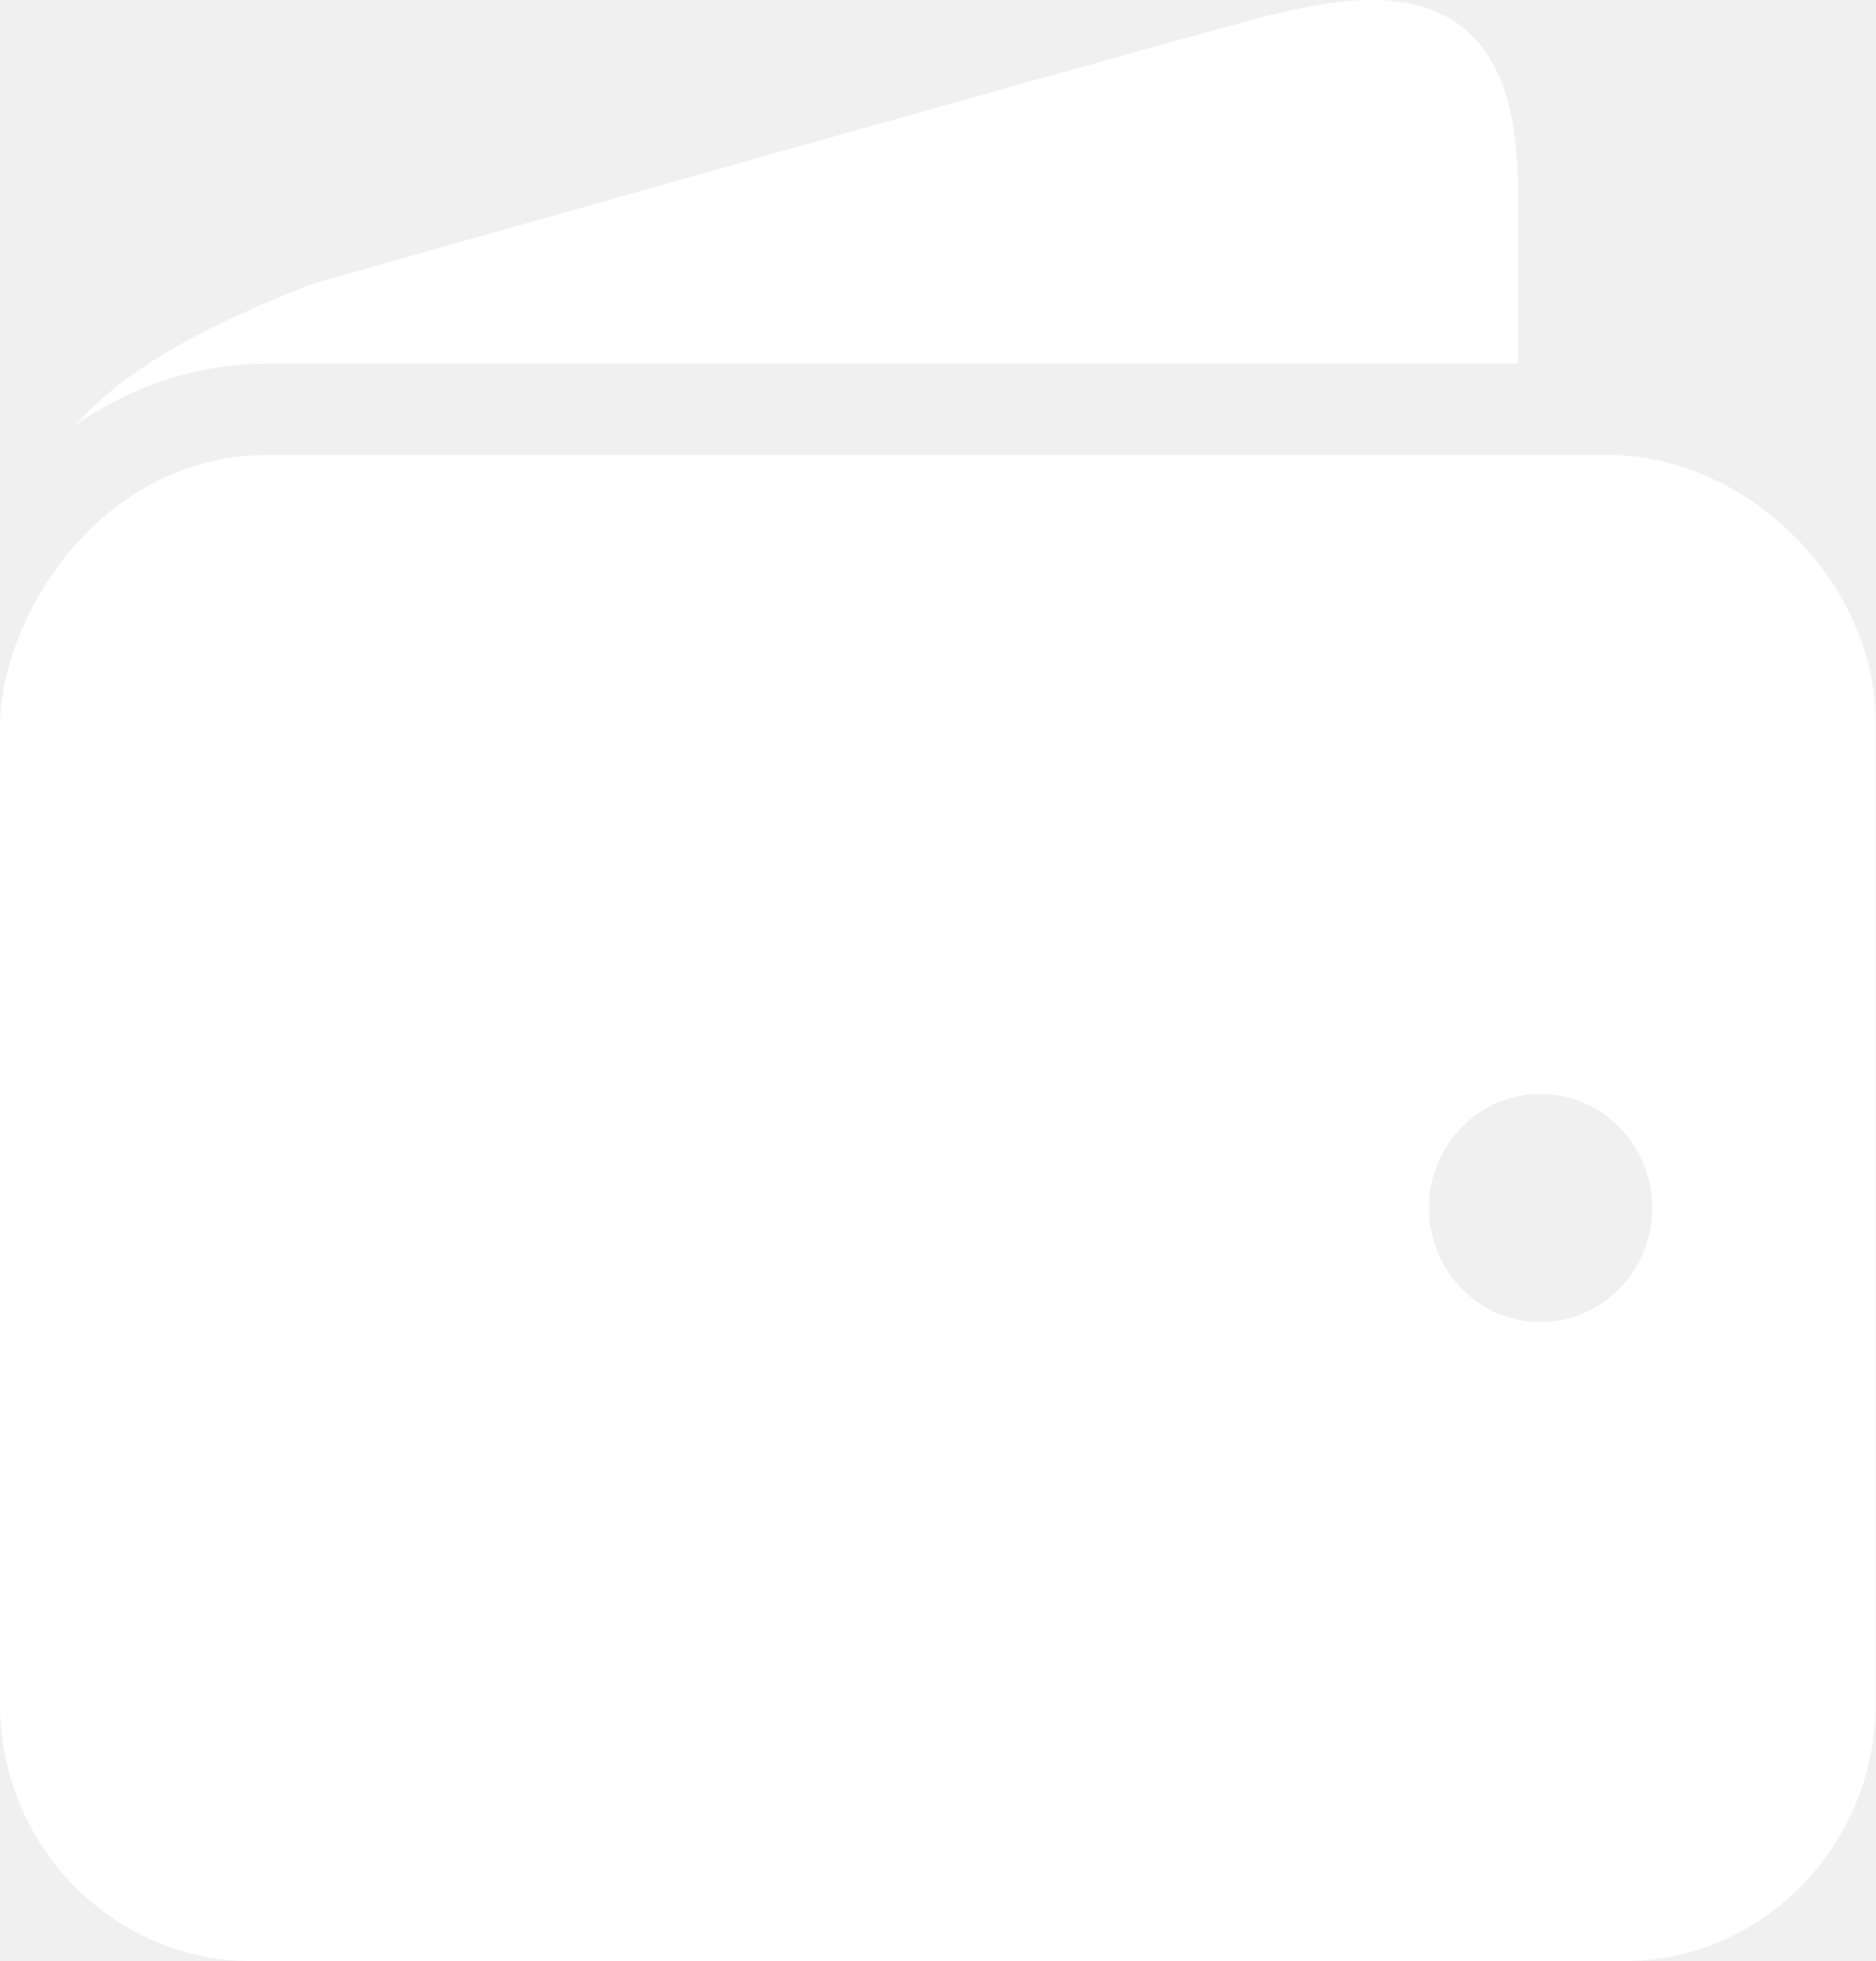
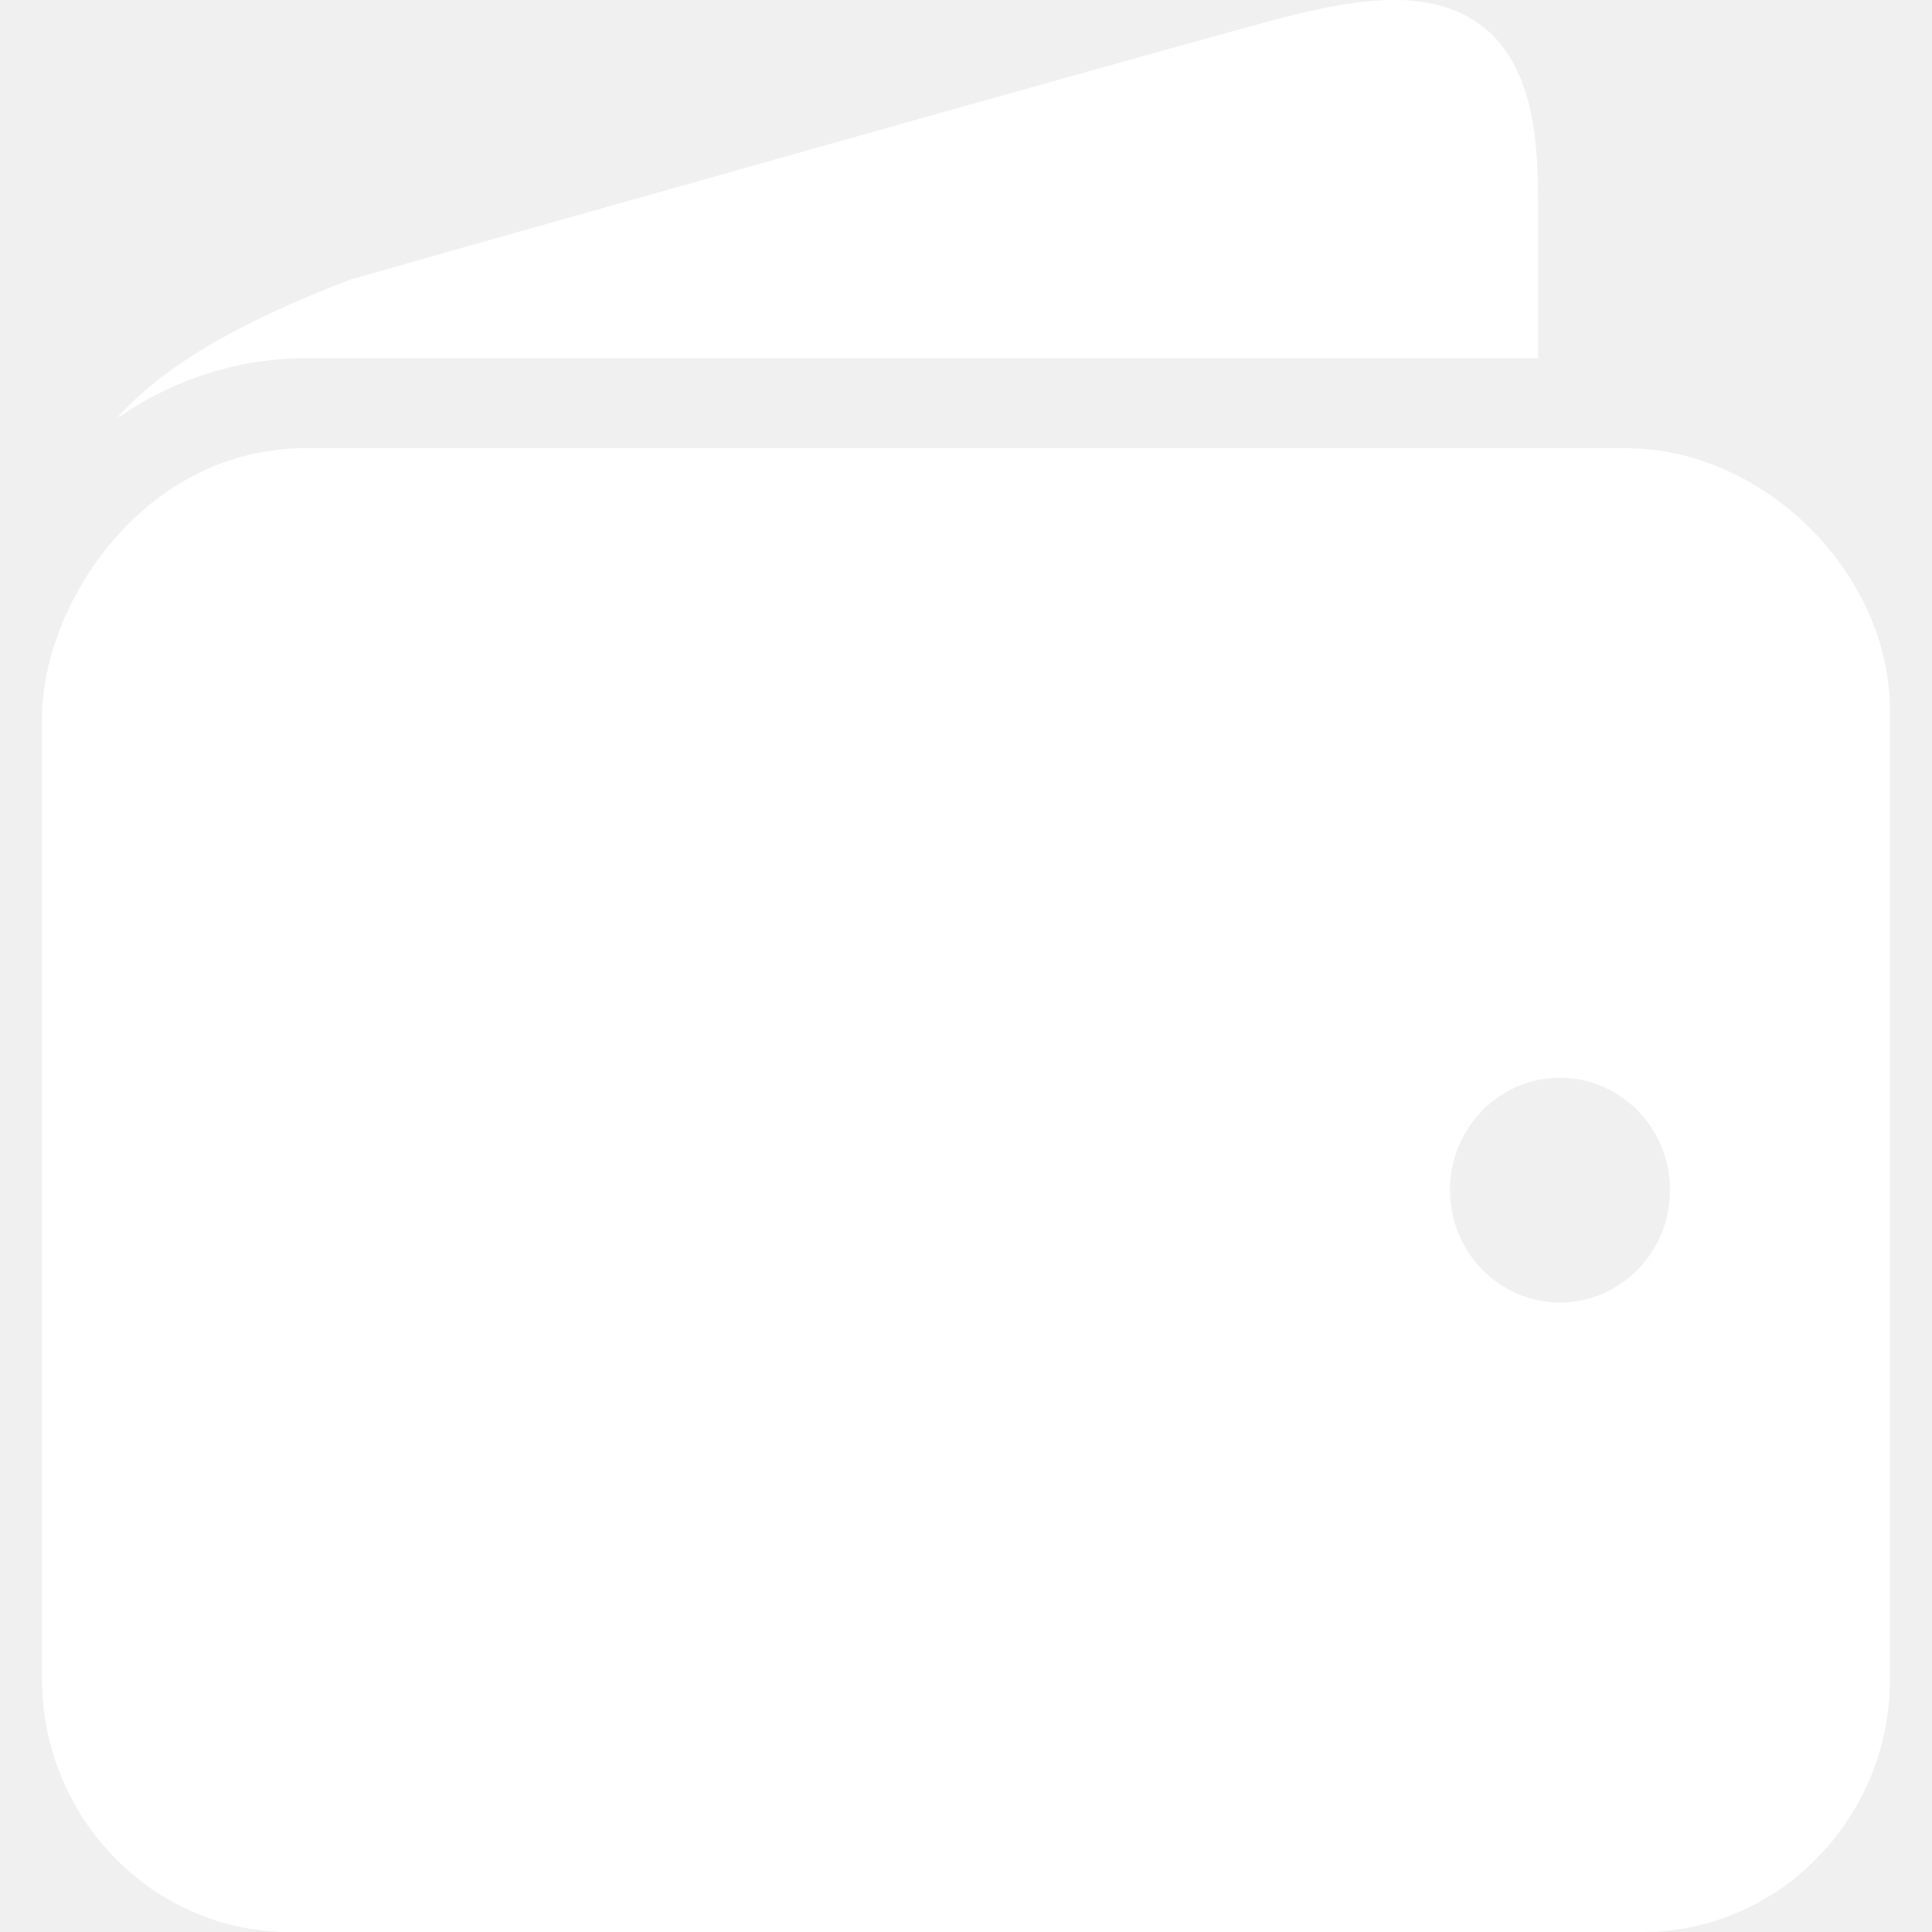
- <svg xmlns="http://www.w3.org/2000/svg" width="22px" height="23px" viewBox="0 0 22 23" version="1.1">
+ <svg xmlns="http://www.w3.org/2000/svg" width="30px" height="30px" viewBox="0 0 22 23" version="1.1">
  <g id="STATS-2018" stroke="none" stroke-width="1" fill="none" fill-rule="evenodd">
    <g id="account-icons" transform="translate(-63, -292)" fill="#FFFFFF" fill-rule="nonzero">
      <path d="M79.091,292 C78.703,292 78.243,292.082 77.618,292.251 C76.041,292.675 66.804,295.288 66.667,295.329 C65.295,295.857 64.428,296.375 63.884,296.985 C64.521,296.544 65.284,296.265 66.143,296.265 L80.81,296.265 L80.81,294.476 C80.81,293.61 80.804,292 79.091,292 Z M66.143,297.336 C64.196,297.336 63,299.207 63,300.548 L63,311.989 C63,313.646 64.325,315 65.946,315 L82.054,315 C83.675,315 85,313.646 85,311.989 L85,300.464 C85,298.827 83.502,297.336 81.857,297.336 L66.143,297.336 Z M81.071,304.83 C81.793,304.83 82.381,305.429 82.381,306.168 C82.381,306.907 81.793,307.506 81.071,307.506 C80.348,307.506 79.762,306.907 79.762,306.168 C79.762,305.429 80.348,304.83 81.071,304.83 Z" id="General_account_ic" />
    </g>
  </g>
</svg>
